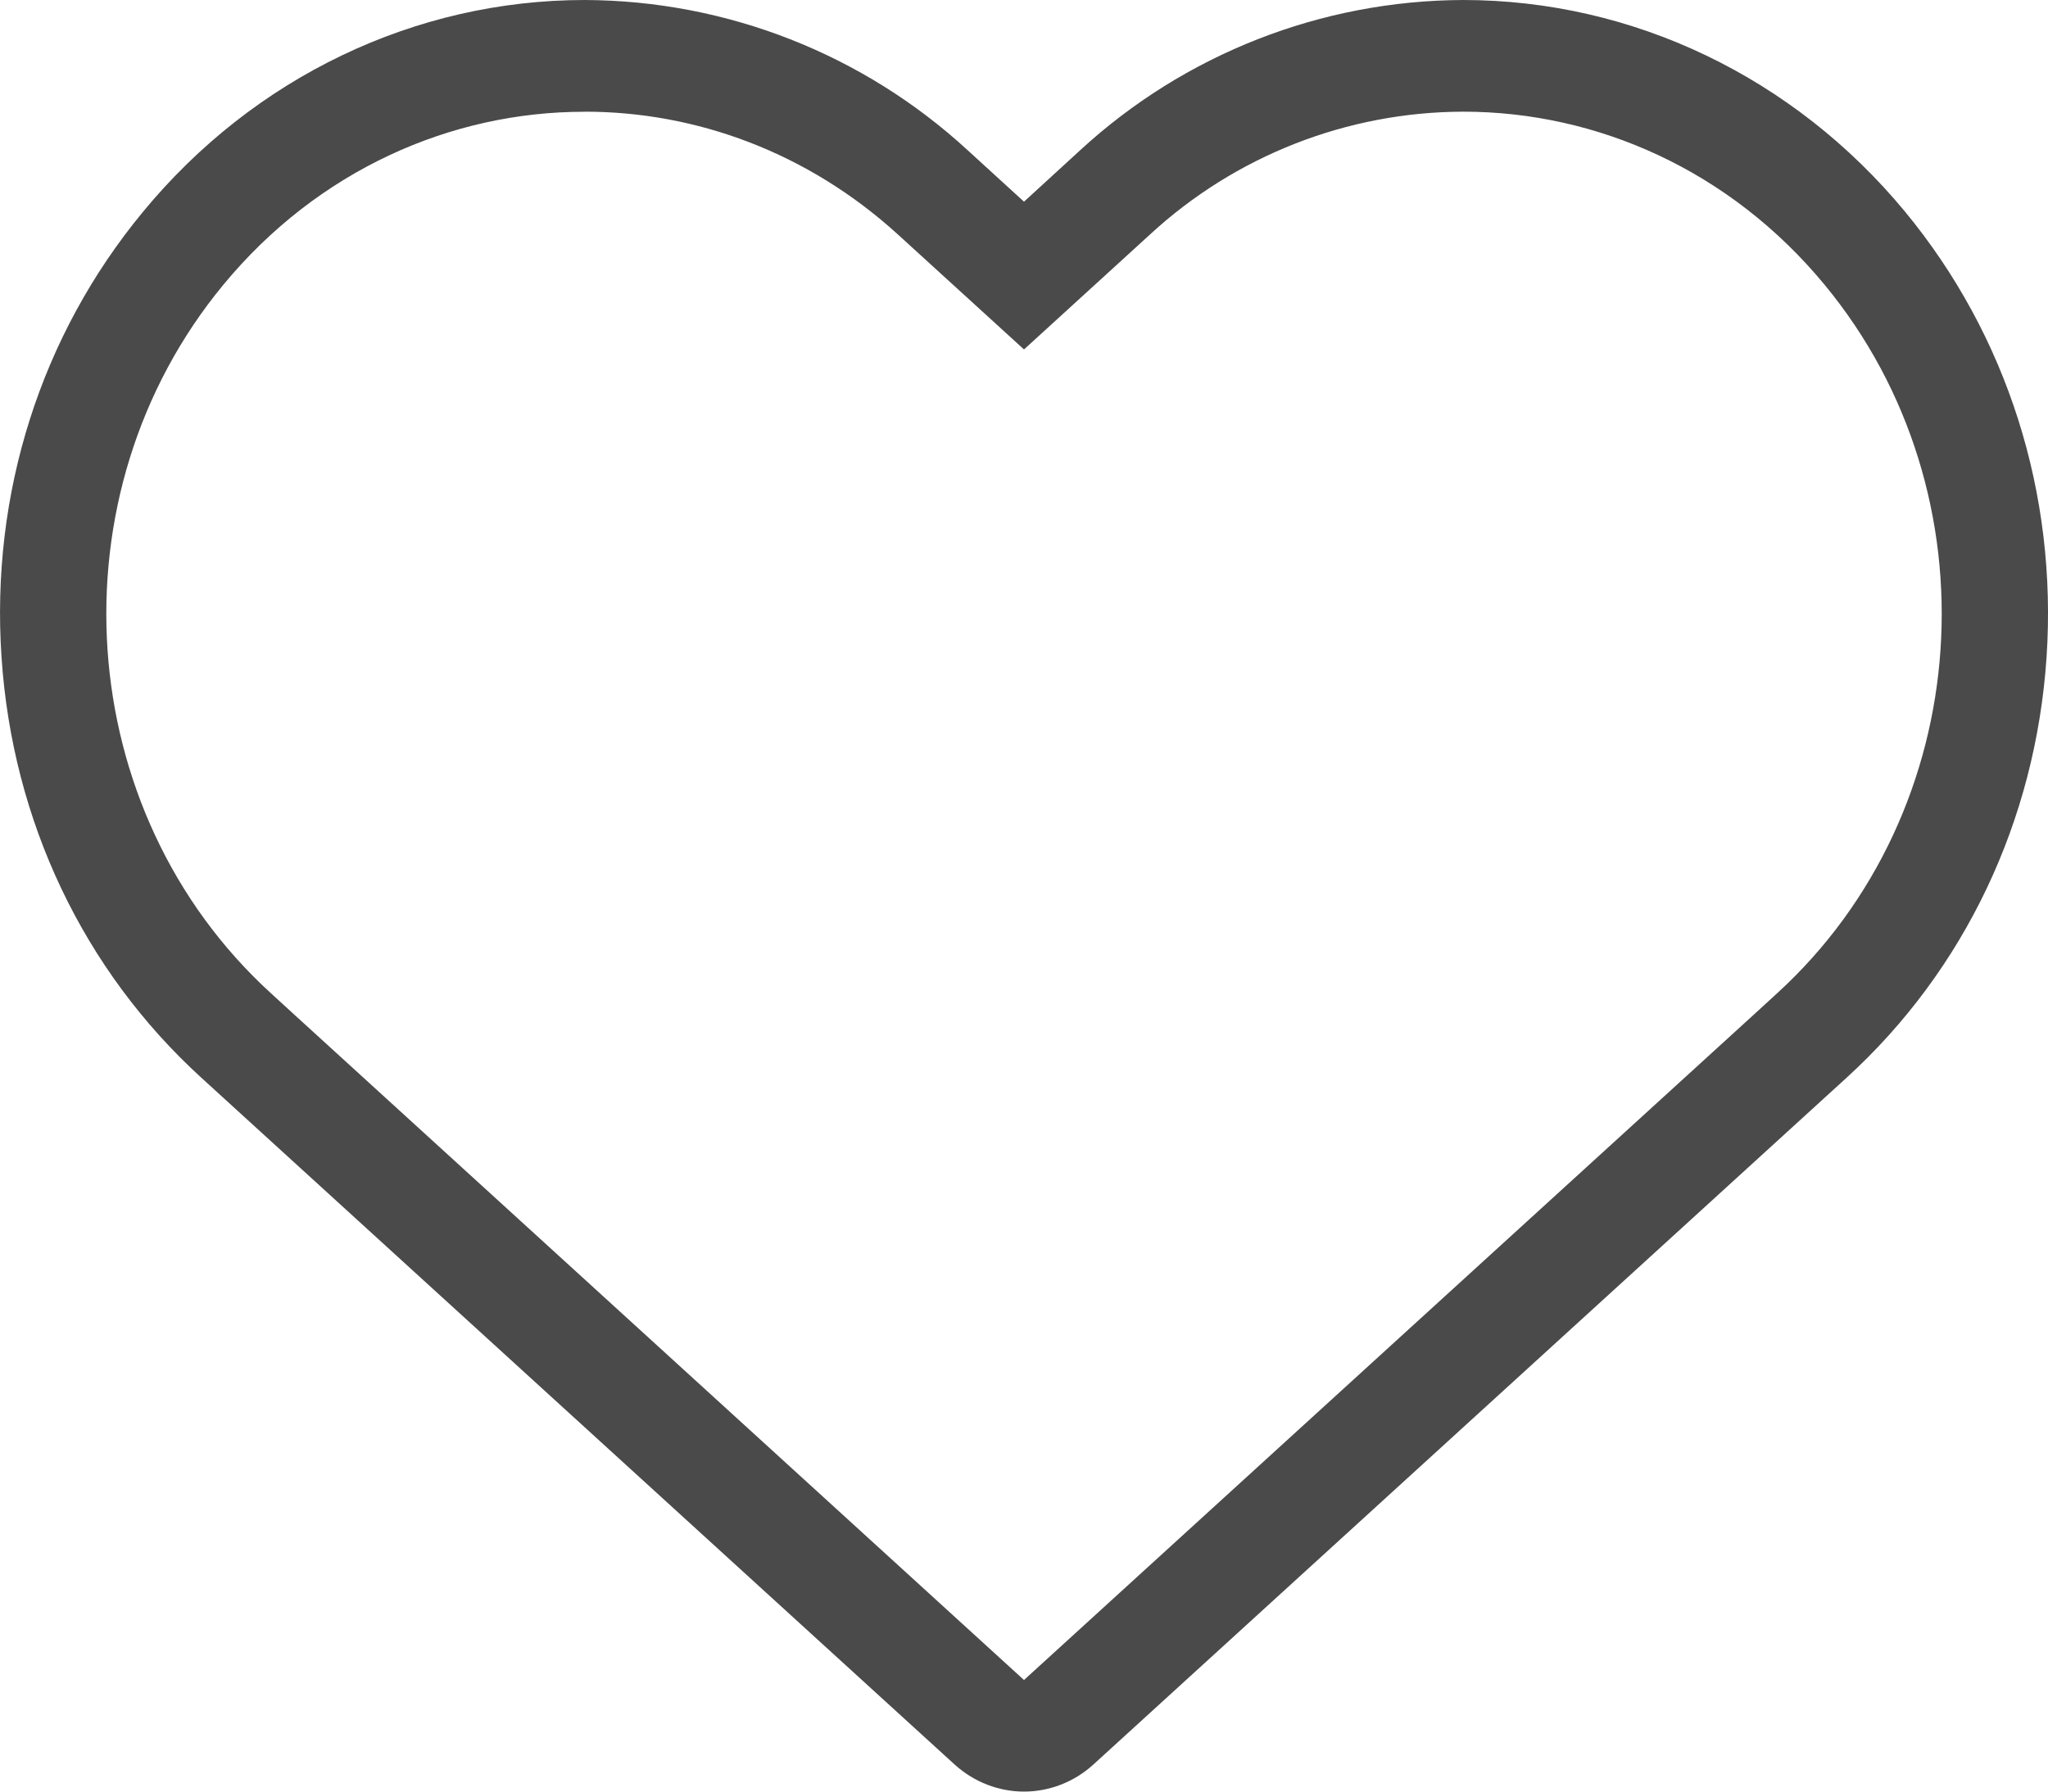
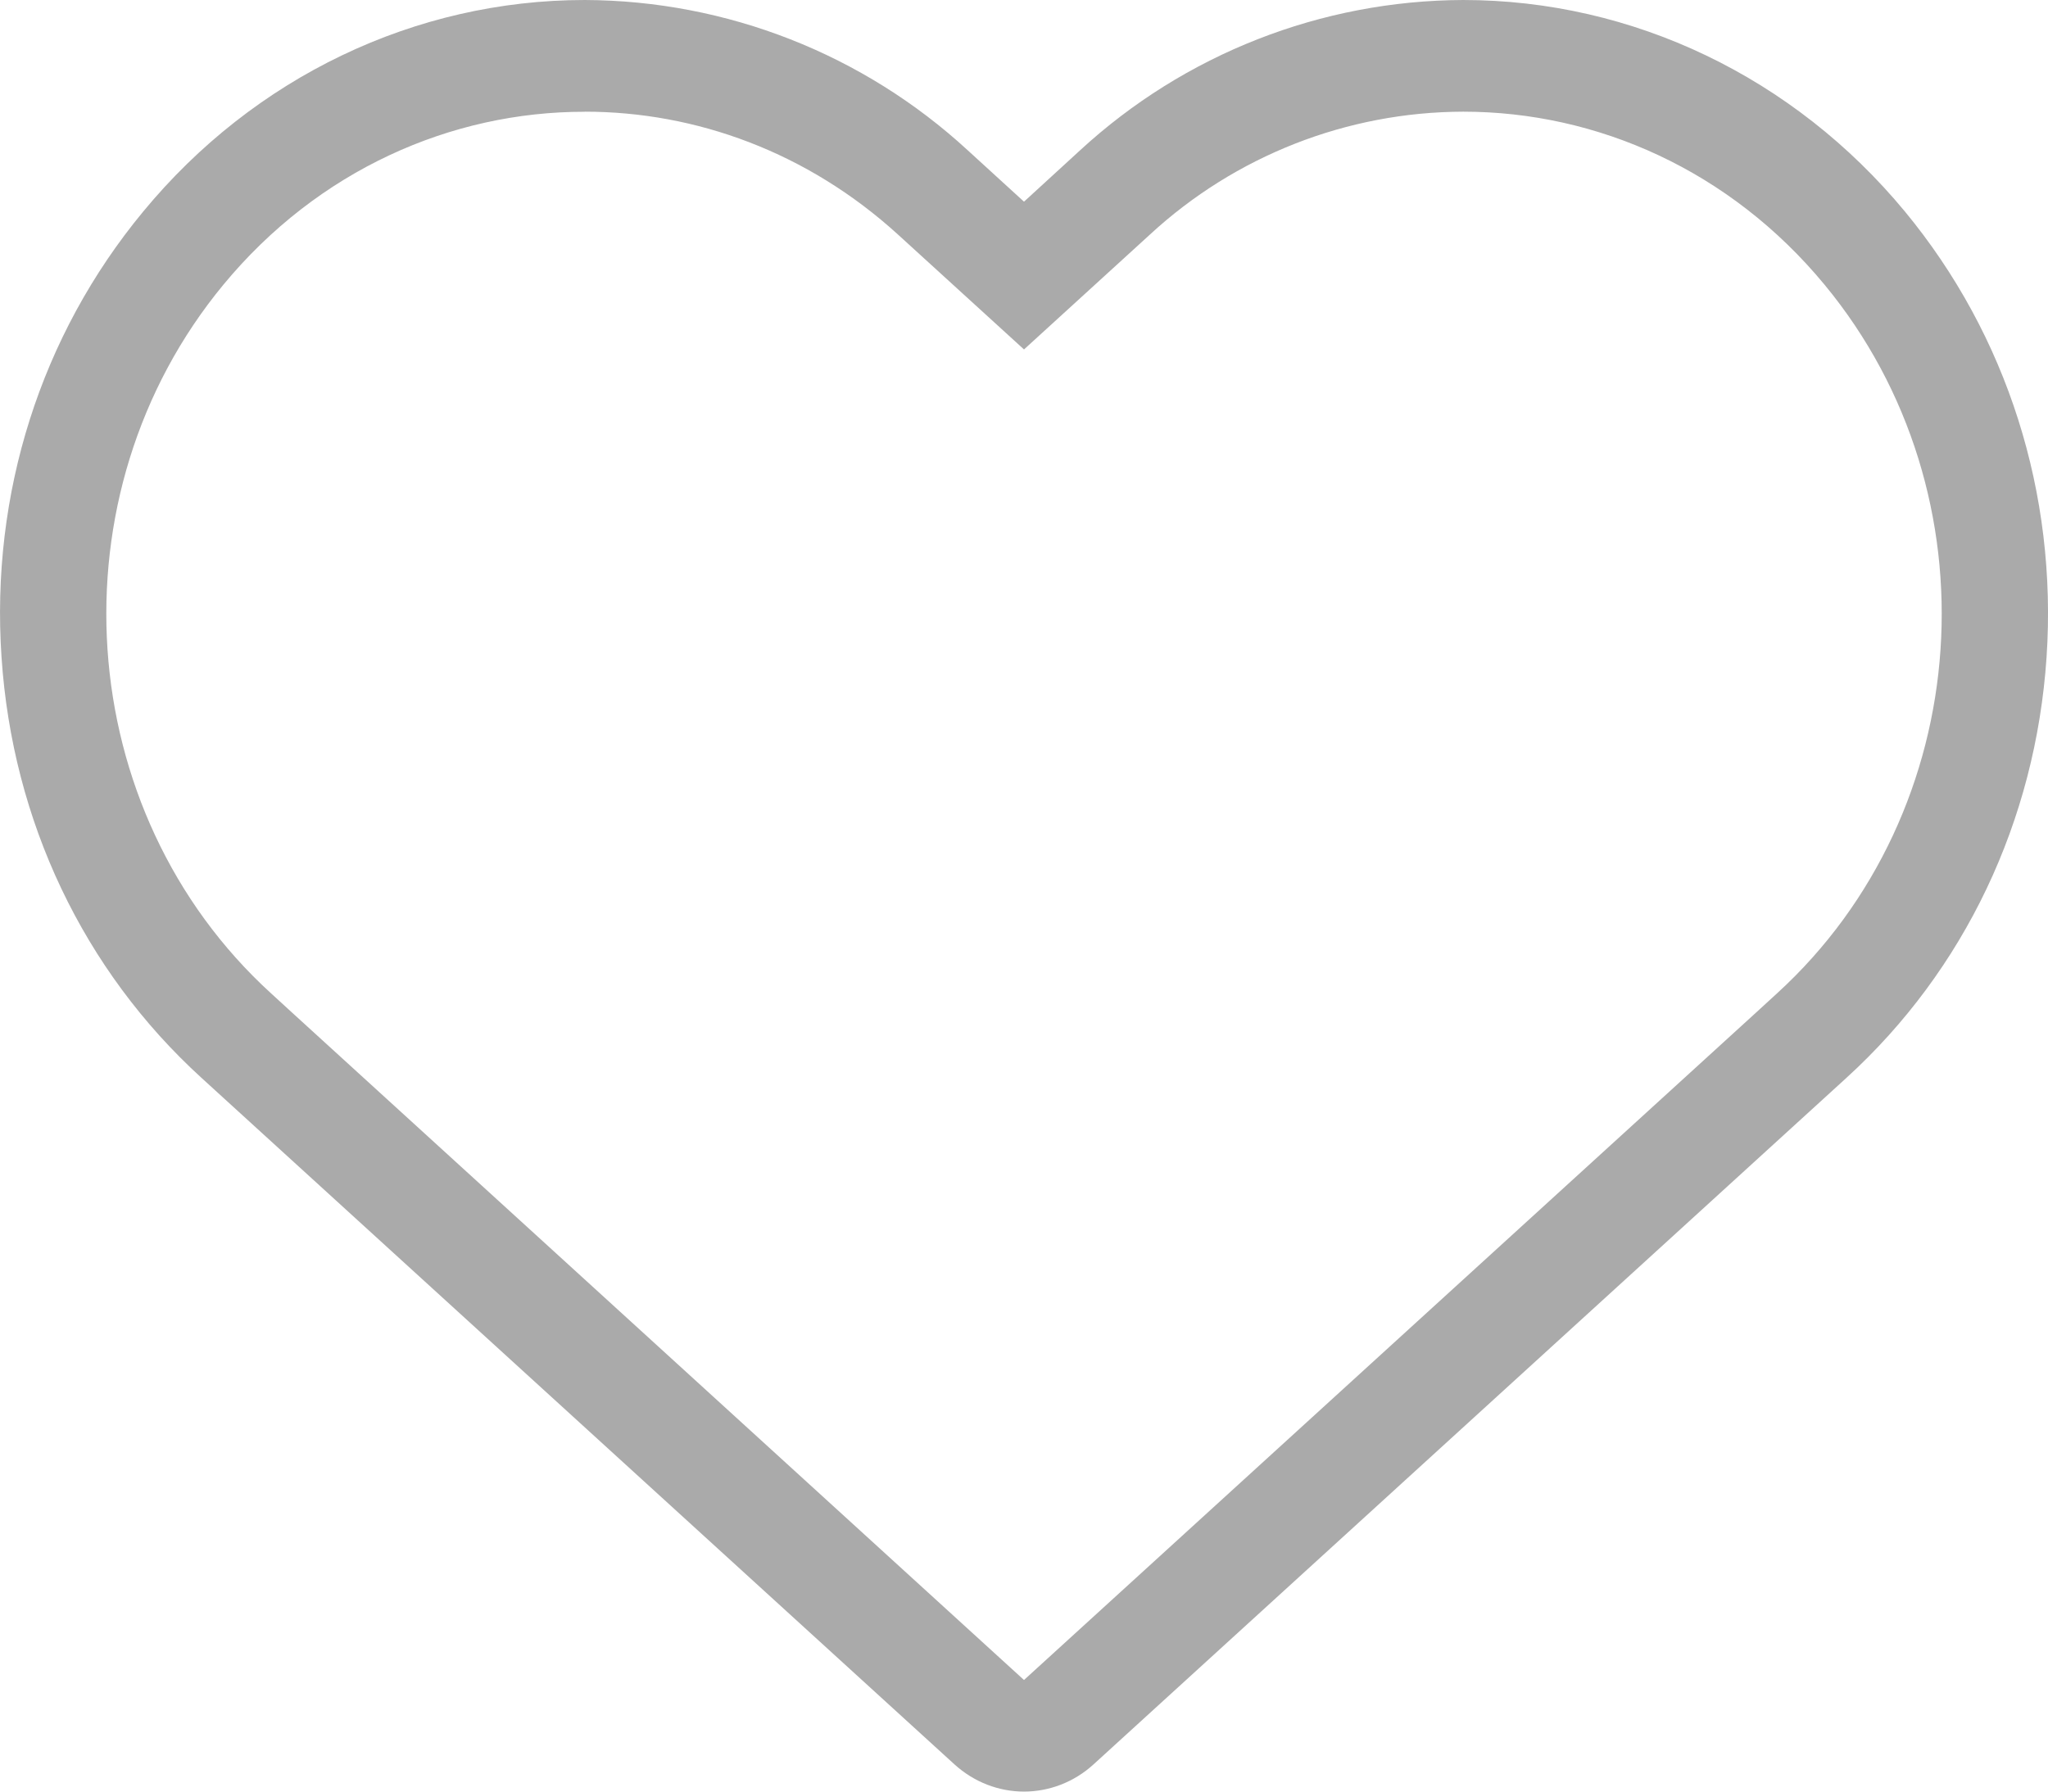
<svg xmlns="http://www.w3.org/2000/svg" version="1.1" class="heart-empty" role="img" aria-hidden="true" tabindex="-1" viewBox="0 0 24 21">
-   <path d="M6.853 0C4.865 0 2.979.903 1.678 2.48.478 3.93-.112 5.787.018 7.705c.128 1.918.96 3.668 2.342 4.928l.274.25 8.55 7.797c.234.213.526.32.816.32.29 0 .583-.107.816-.32l8.55-7.798.273-.249c1.382-1.26 2.215-3.01 2.344-4.928.128-1.918-.461-3.774-1.66-5.226C21.02.904 19.134 0 17.146 0a6.661 6.661 0 0 0-4.488 1.761L12 2.364l-.659-.602A6.66 6.66 0 0 0 6.853 0m0 1.309c1.302 0 2.61.474 3.671 1.441L12 4.096l1.475-1.346a5.43 5.43 0 0 1 3.673-1.441c1.567 0 3.126.687 4.234 2.029 2.03 2.456 1.779 6.175-.559 8.307l-.273.25L12 19.692l-8.55-7.798-.273-.25C.839 9.513.589 5.793 2.618 3.337 3.727 1.995 5.285 1.308 6.853 1.31" fill="#4A4A4A" />
+   <path d="M6.853 0C4.865 0 2.979.903 1.678 2.48.478 3.93-.112 5.787.018 7.705c.128 1.918.96 3.668 2.342 4.928l.274.25 8.55 7.797c.234.213.526.32.816.32.29 0 .583-.107.816-.32l8.55-7.798.273-.249c1.382-1.26 2.215-3.01 2.344-4.928.128-1.918-.461-3.774-1.66-5.226C21.02.904 19.134 0 17.146 0a6.661 6.661 0 0 0-4.488 1.761L12 2.364l-.659-.602A6.66 6.66 0 0 0 6.853 0m0 1.309c1.302 0 2.61.474 3.671 1.441L12 4.096l1.475-1.346a5.43 5.43 0 0 1 3.673-1.441c1.567 0 3.126.687 4.234 2.029 2.03 2.456 1.779 6.175-.559 8.307l-.273.25L12 19.692l-8.55-7.798-.273-.25C.839 9.513.589 5.793 2.618 3.337 3.727 1.995 5.285 1.308 6.853 1.31" fill="#AAA" />
</svg>
